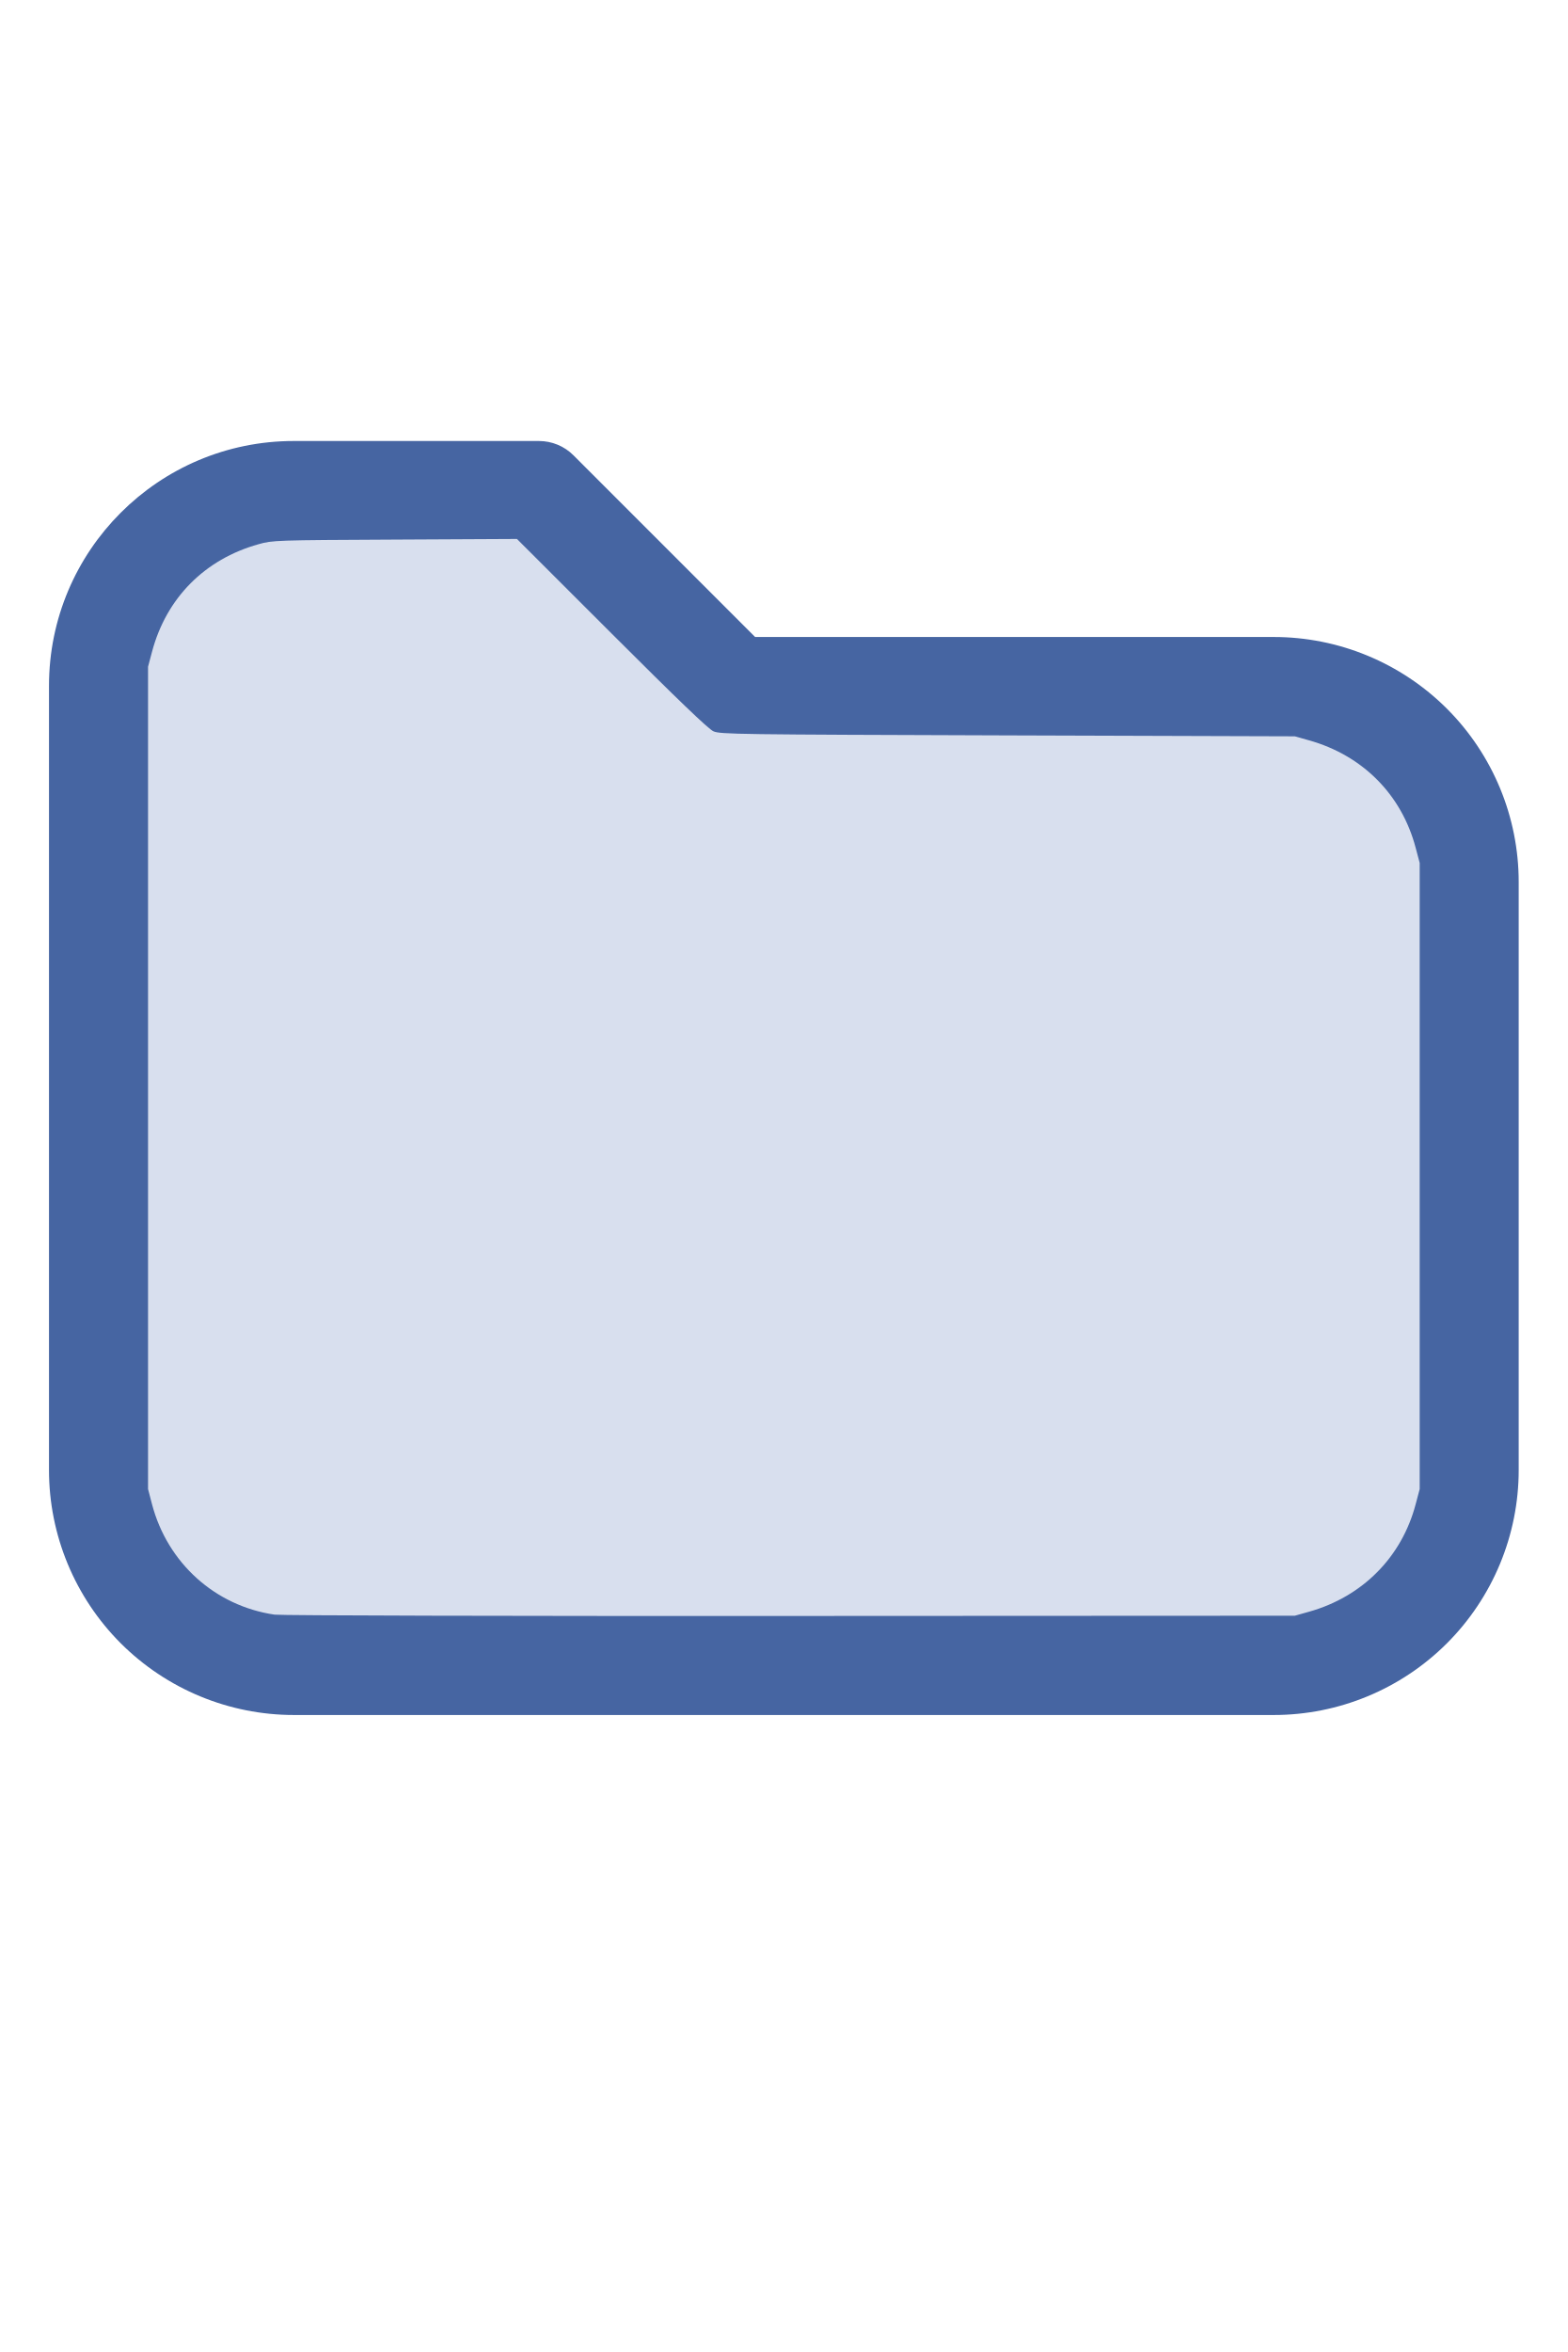
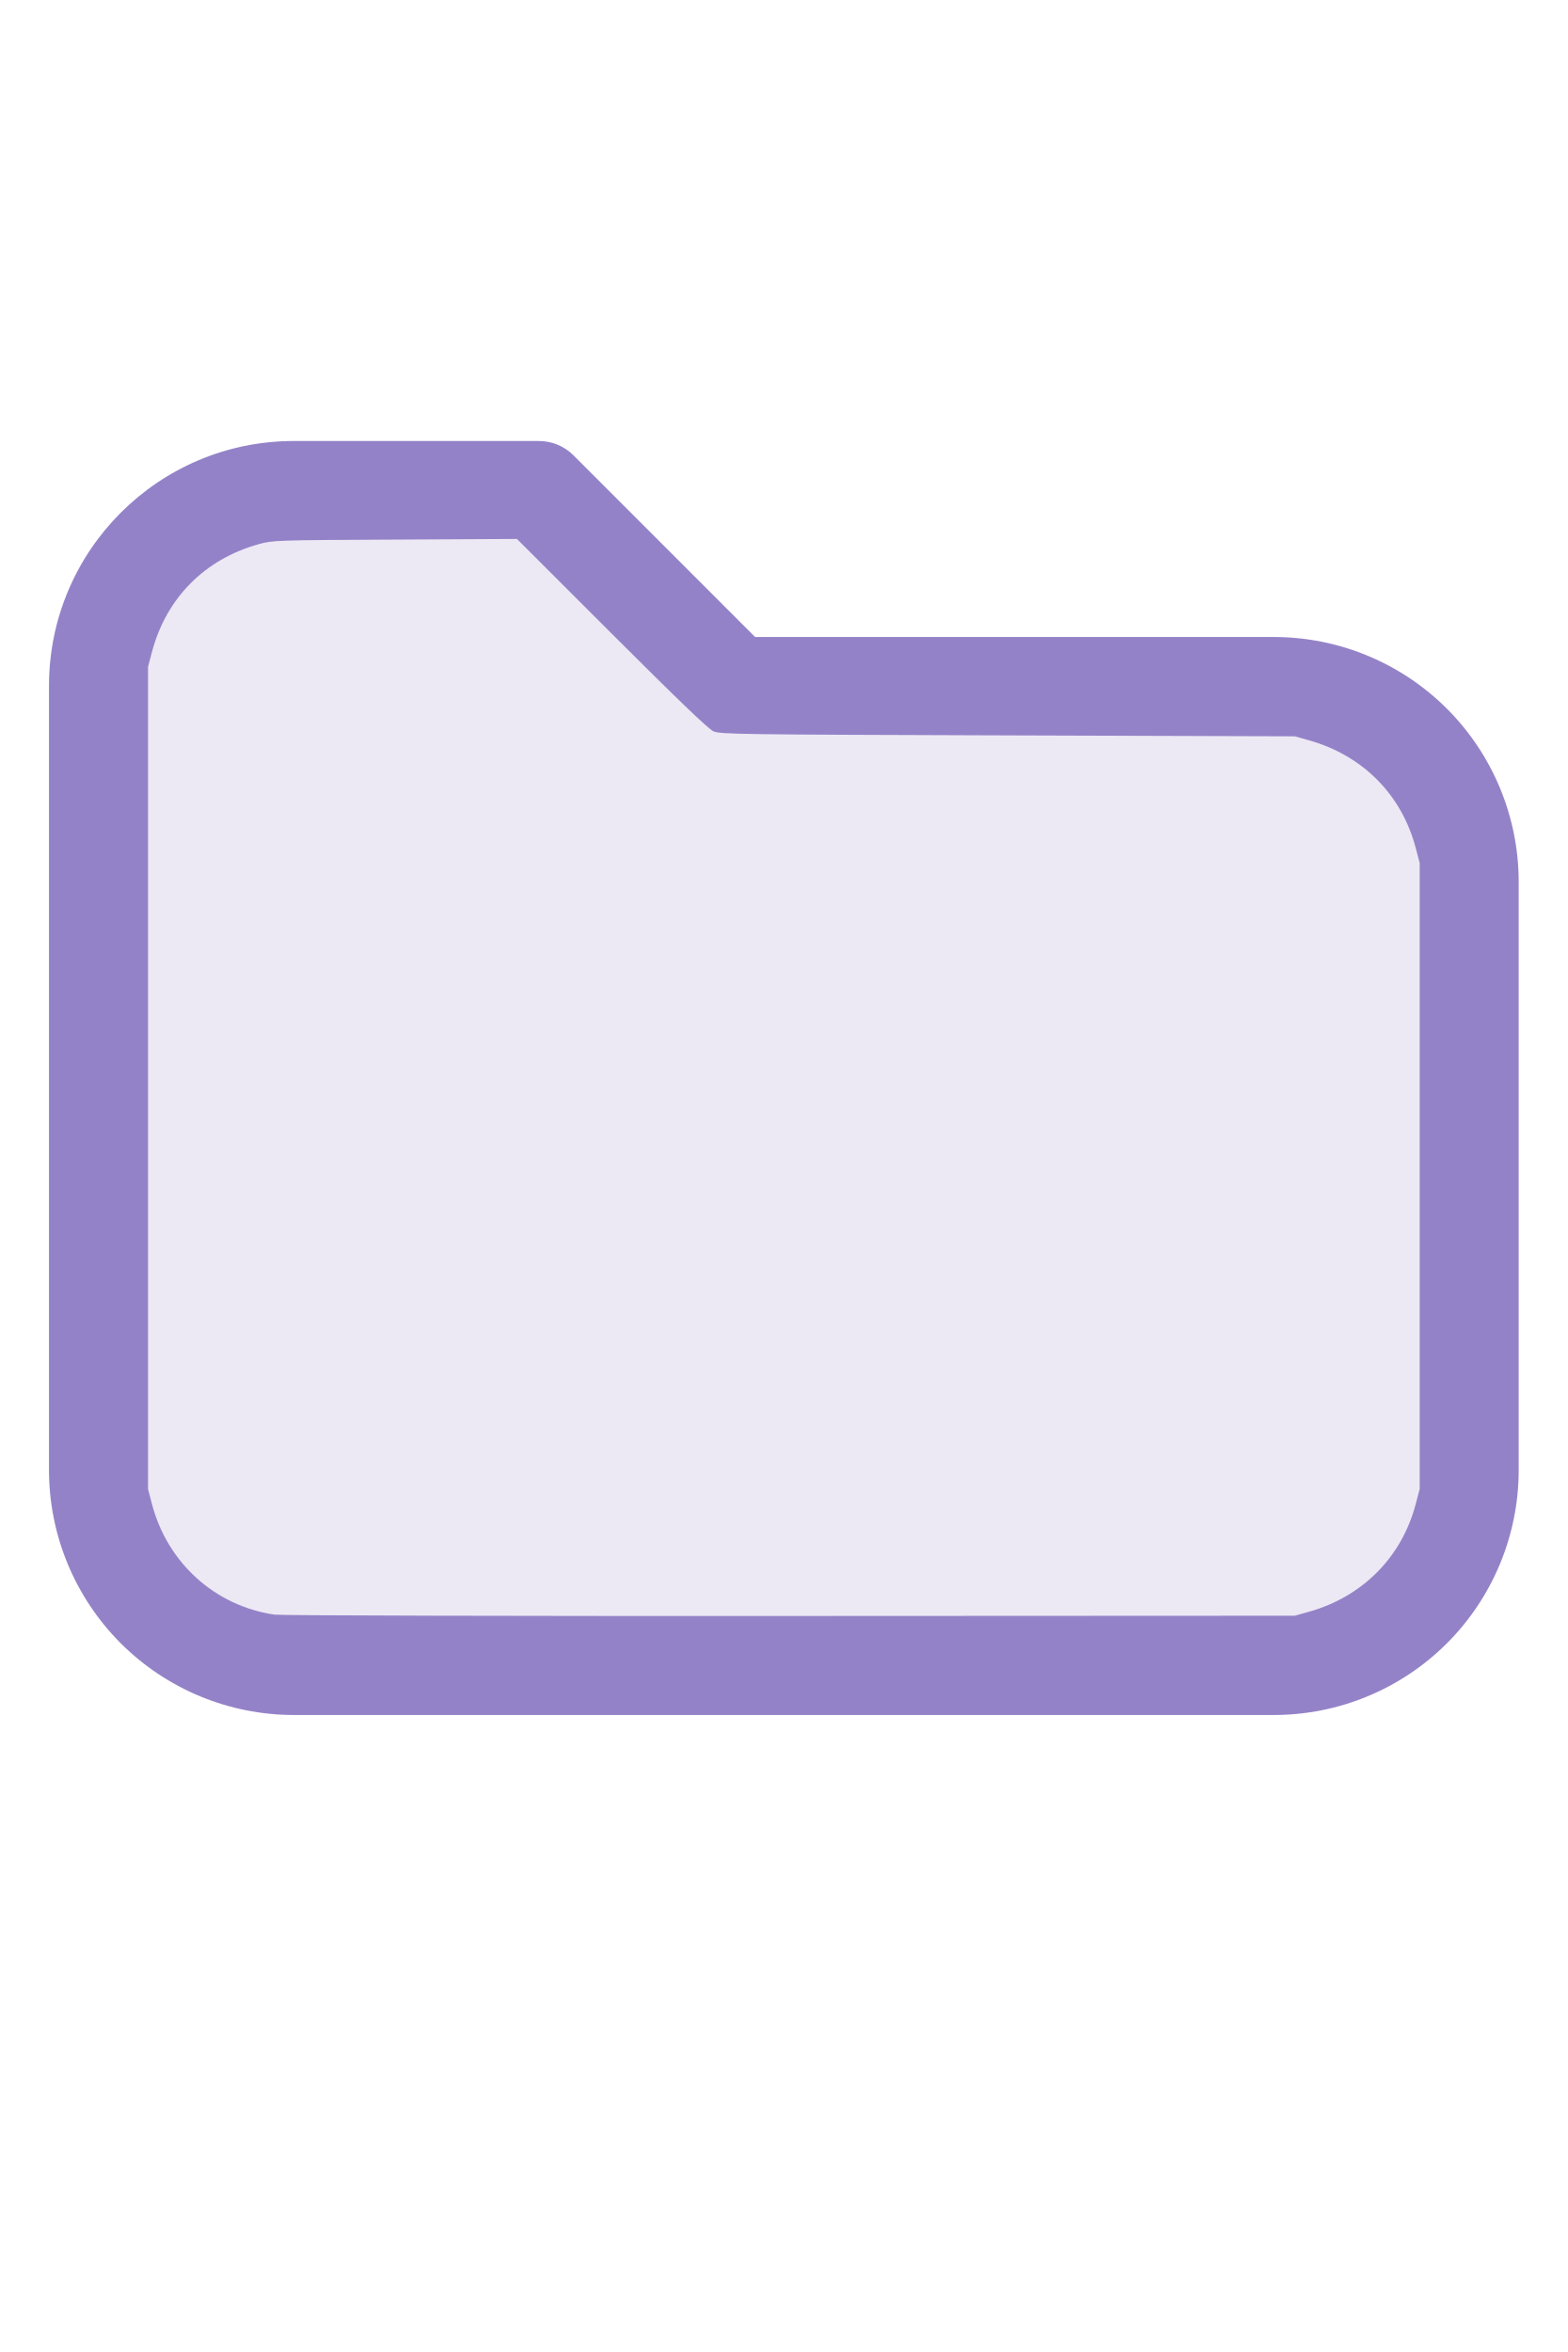
<svg xmlns="http://www.w3.org/2000/svg" version="1.1" width="16" height="24" viewBox="0 0 32 32" xml:space="preserve">
-   <g style="fill:#4665A2;">
+   <g style="fill:#9482C8;">
    <path d="M1,5.998l-0,16.002c-0,1.326 0.527,2.598 1.464,3.536c0.938,0.937 2.21,1.464 3.536,1.464c5.322,0 14.678,-0 20,0c1.326,0 2.598,-0.527 3.536,-1.464c0.937,-0.938 1.464,-2.21 1.464,-3.536c0,-3.486 0,-8.514 0,-12c0,-1.326 -0.527,-2.598 -1.464,-3.536c-0.938,-0.937 -2.21,-1.464 -3.536,-1.464c-0,0 -10.586,0 -10.586,0c0,-0 -3.707,-3.707 -3.707,-3.707c-0.187,-0.188 -0.442,-0.293 -0.707,-0.293l-5.002,0c-2.76,0 -4.998,2.238 -4.998,4.998Zm2,-0l-0,16.002c-0,0.796 0.316,1.559 0.879,2.121c0.562,0.563 1.325,0.879 2.121,0.879l20,0c0.796,0 1.559,-0.316 2.121,-0.879c0.563,-0.562 0.879,-1.325 0.879,-2.121c0,-3.486 0,-8.514 0,-12c0,-0.796 -0.316,-1.559 -0.879,-2.121c-0.562,-0.563 -1.325,-0.879 -2.121,-0.879c-7.738,0 -11,0 -11,0c-0.265,0 -0.52,-0.105 -0.707,-0.293c-0,0 -3.707,-3.707 -3.707,-3.707c-0,0 -4.588,0 -4.588,0c-1.656,0 -2.998,1.342 -2.998,2.998Z" />
  </g>
-   <g style="fill:#D8DFEE;stroke-width:0;">
+   <g style="fill:#ECE9F5;stroke-width:0;">
    <path d="M 5.606,24.952 C 4.392,24.775 3.42,23.9 3.103,22.699 L 3.022,22.389 V 13.998 5.606 L 3.104,5.298 C 3.396,4.203 4.18,3.412 5.279,3.106 5.565,3.026 5.615,3.024 8.061,3.012 l 2.491,-0.013 1.932,1.93 c 1.344,1.343 1.976,1.95 2.078,1.995 0.137,0.062 0.474,0.066 6.007,0.084 l 5.861,0.019 0.291,0.082 c 1.095,0.308 1.89,1.109 2.176,2.193 l 0.082,0.309 V 16 22.389 l -0.082,0.309 c -0.284,1.079 -1.086,1.888 -2.176,2.194 l -0.291,0.082 -10.303,0.005 c -5.7,0.003 -10.4,-0.009 -10.521,-0.027 z" />
  </g>
</svg>
